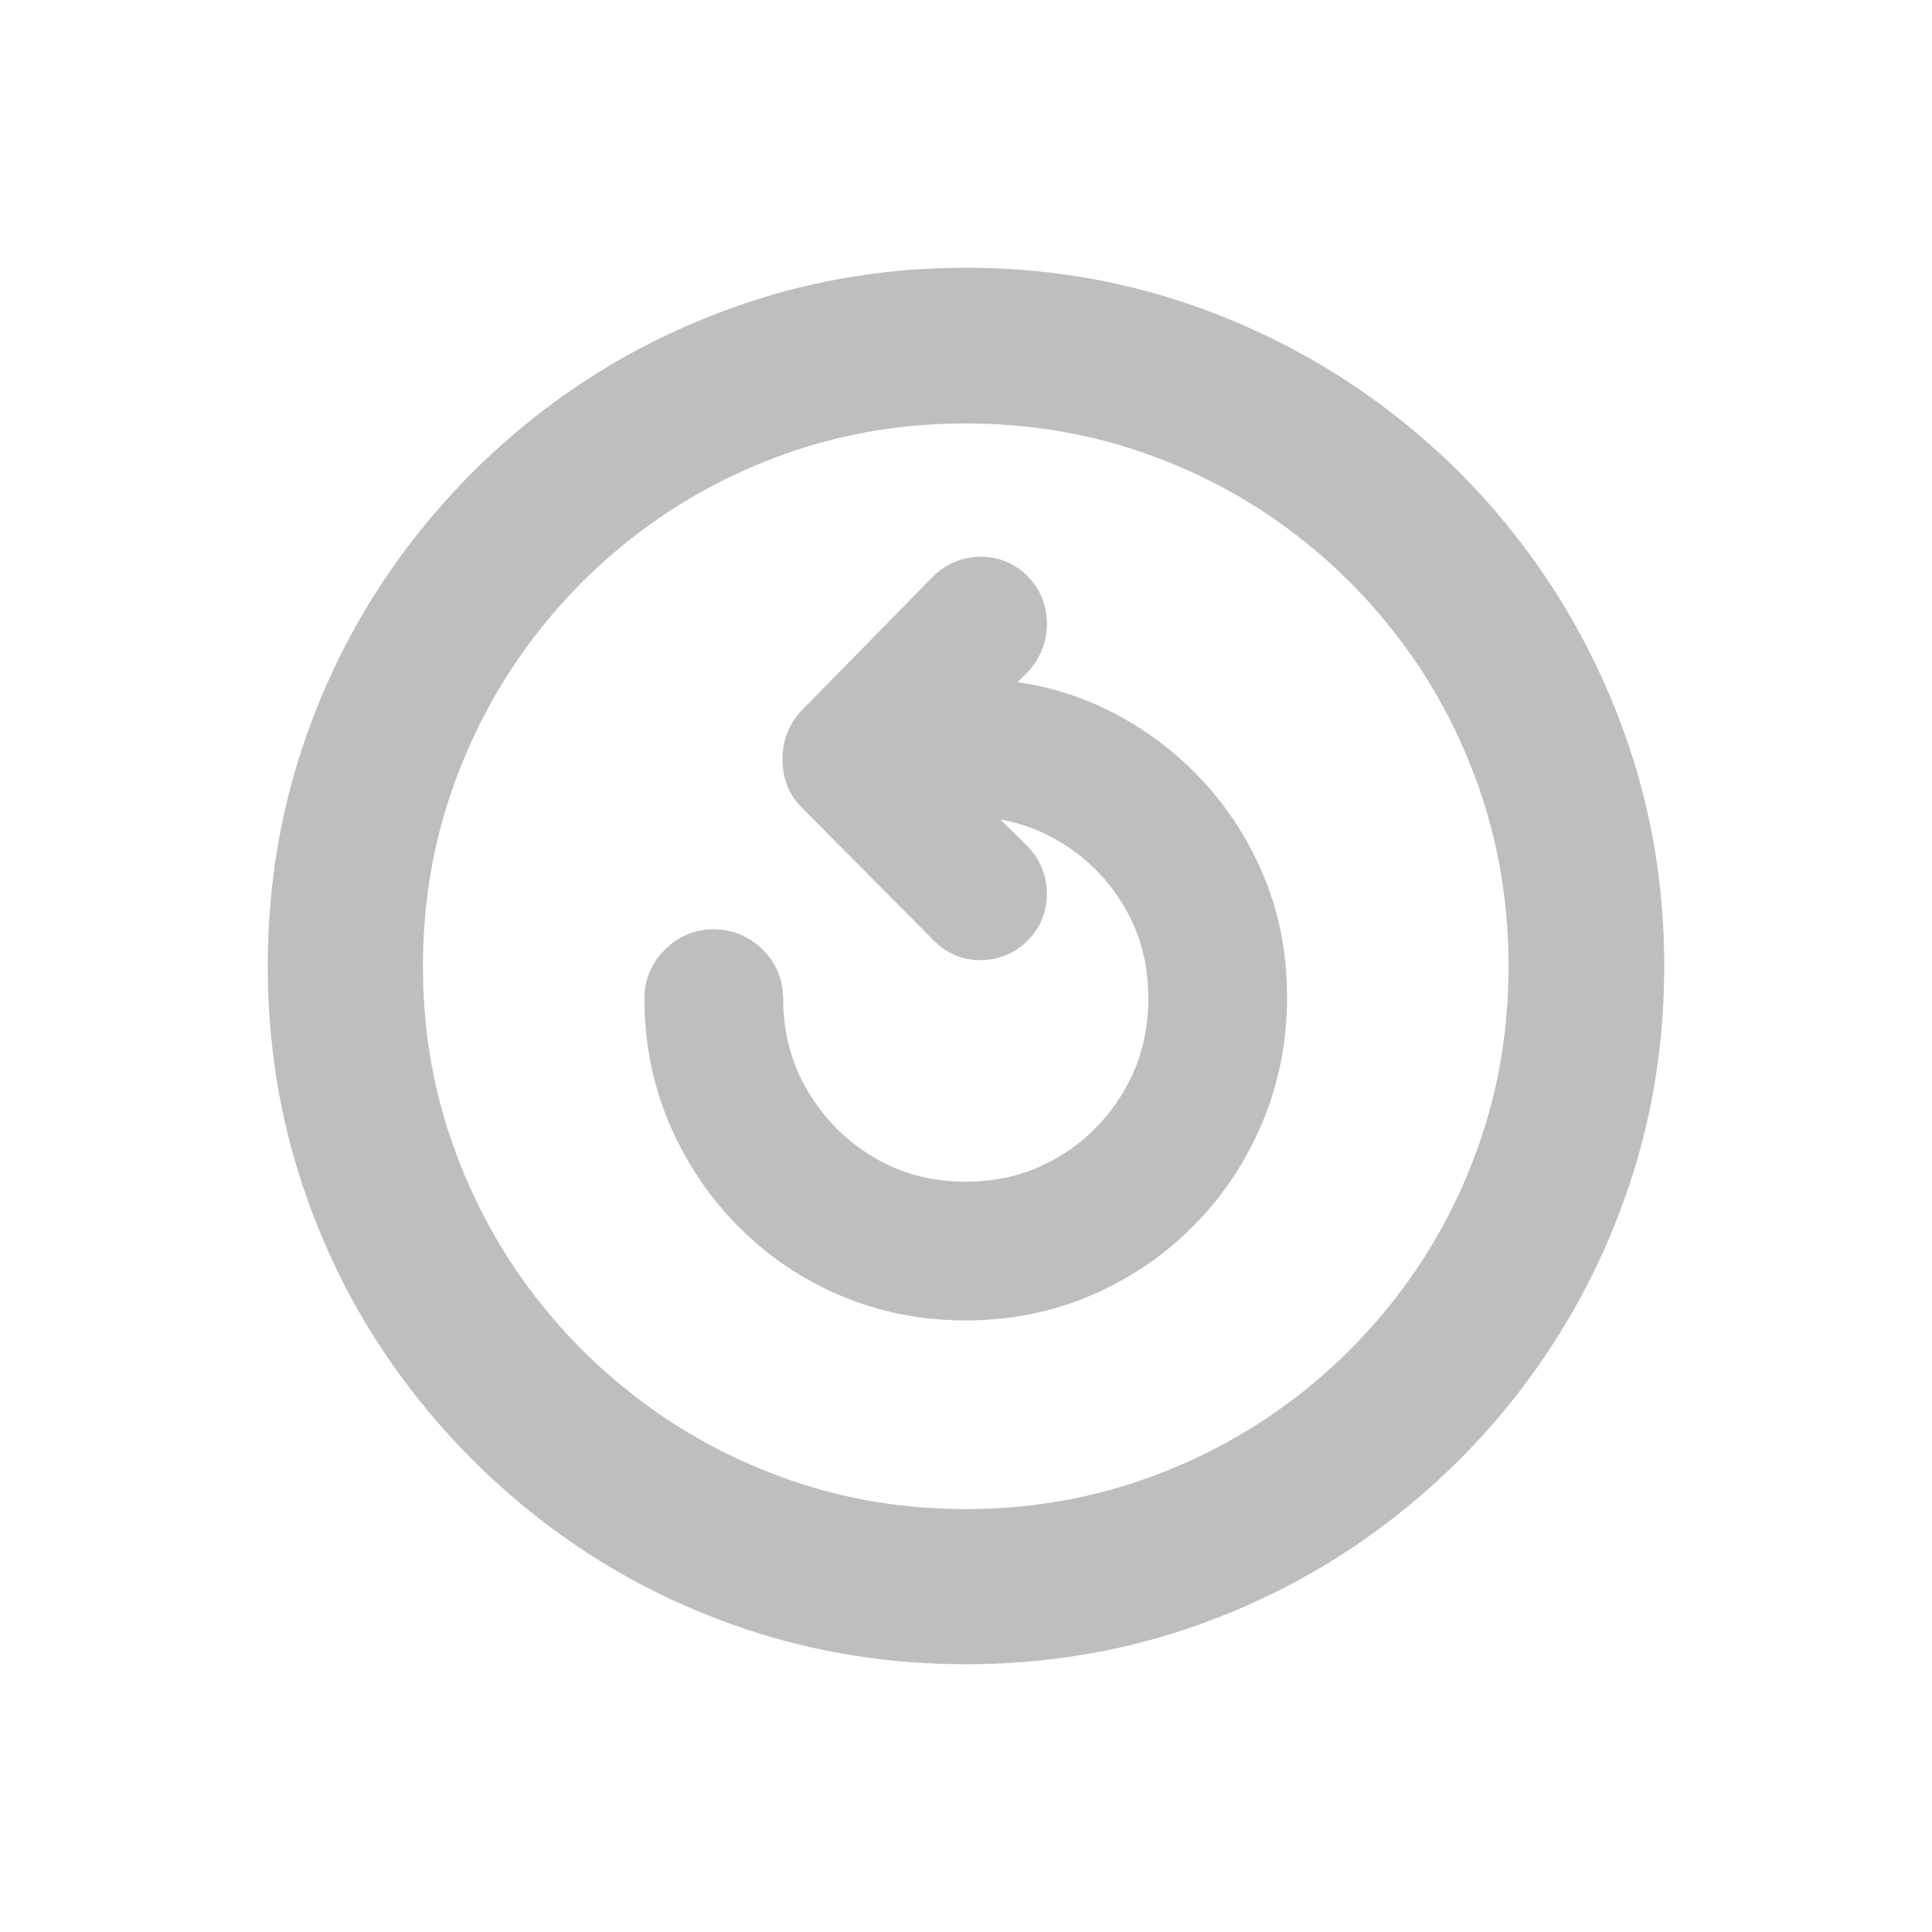
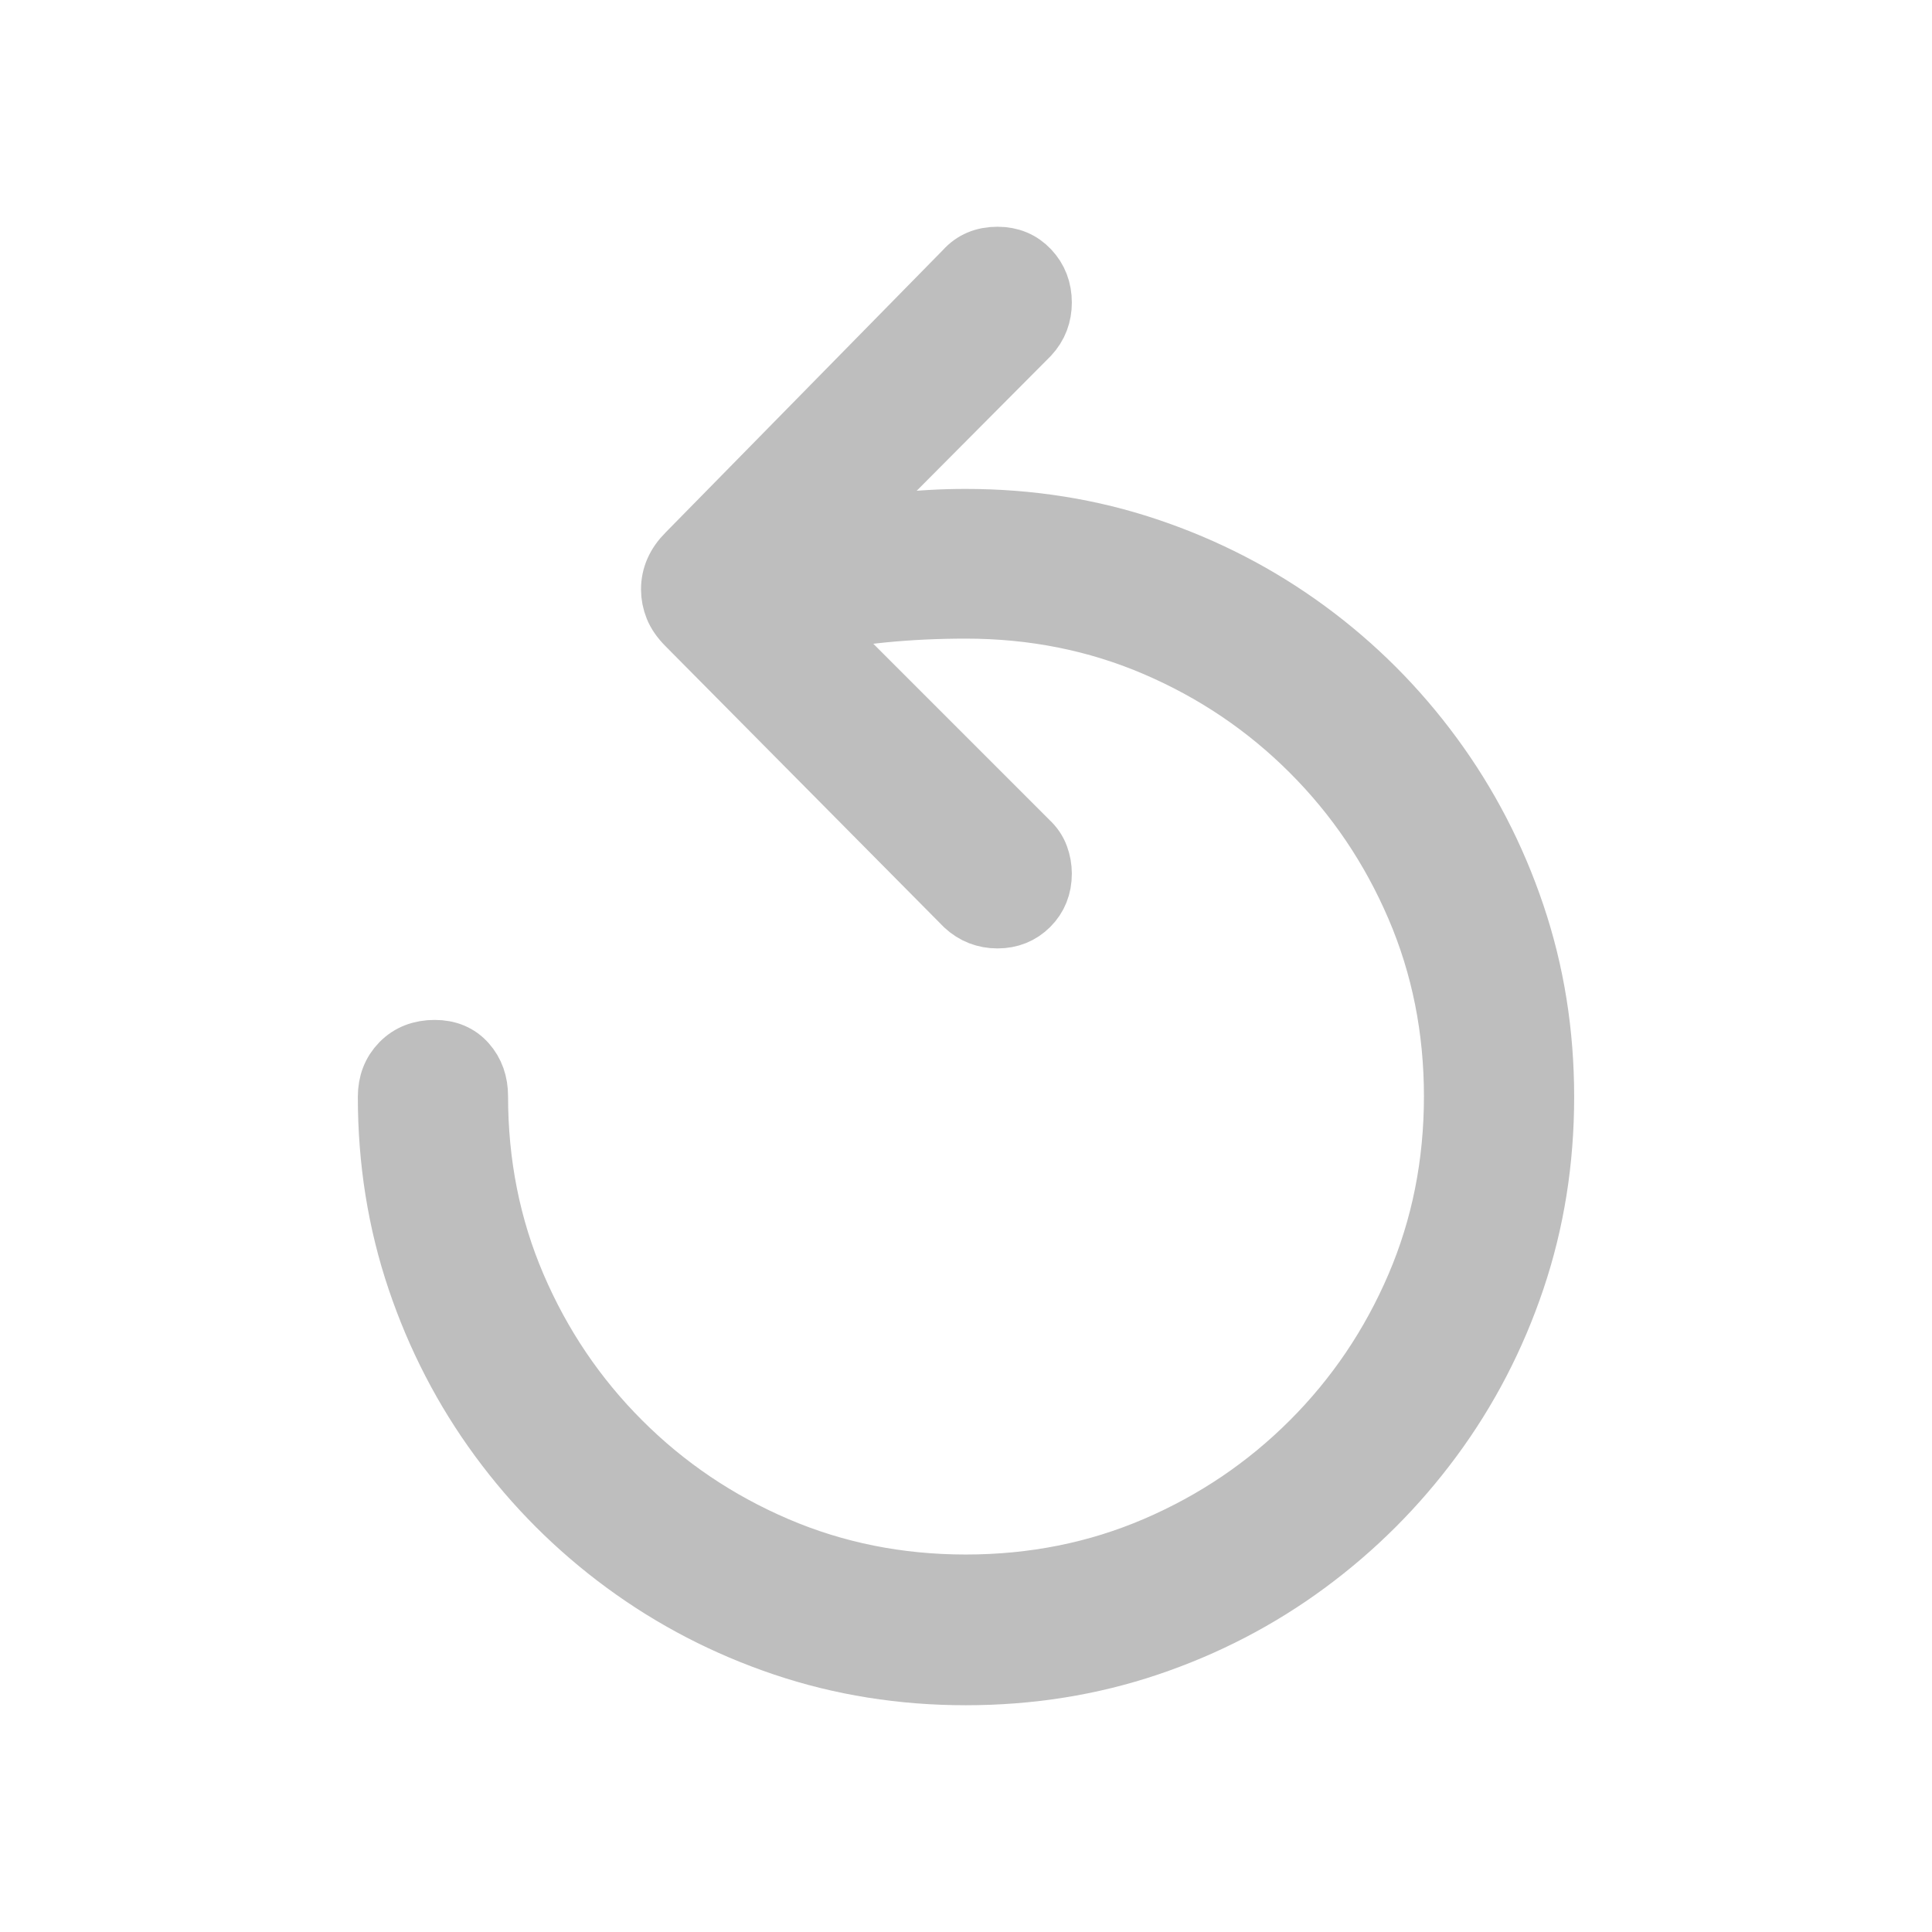
<svg xmlns="http://www.w3.org/2000/svg" width="16" height="16" viewBox="0 0 16 16">
  <defs>
    <style type="text/css" id="current-color-scheme">.ColorScheme-Text { color:#e0e0e0; }.ColorScheme-Background { color:#232629; }.ColorScheme-Highlight { color:#3daee9; }.ColorScheme-NegativeText { color:#da4453; }.ColorScheme-PositiveText { color:#27ae60; }.ColorScheme-NeutralText { color:#f67400; }</style>
  </defs>
-   <g class="ColorScheme-Text" fill="#bebebe" stroke="#bebebe" stroke-width="2.5" stroke-linejoin="round" transform="translate(1.4831,0) scale(0.197803)">
-     <g transform="scale(1,-1) translate(0,-80.88867)">
-       <path d="M 32.936,12.461 Q 28.316,12.461 24.116,13.868 Q 19.916,15.275 16.425,17.854 Q 12.934,20.432 10.355,23.923 Q 7.777,27.414 6.37,31.614 Q 4.963,35.814 4.963,40.434 Q 4.963,45.074 6.37,49.264 Q 7.777,53.453 10.355,56.955 Q 12.934,60.457 16.425,63.024 Q 19.916,65.592 24.116,67.01 Q 28.316,68.428 32.936,68.428 Q 37.576,68.428 41.766,67.01 Q 45.955,65.592 49.457,63.024 Q 52.959,60.457 55.526,56.955 Q 58.094,53.453 59.512,49.264 Q 60.93,45.074 60.93,40.434 Q 60.93,35.814 59.512,31.614 Q 58.094,27.414 55.526,23.923 Q 52.959,20.432 49.457,17.854 Q 45.955,15.275 41.766,13.868 Q 37.576,12.461 32.936,12.461 Z M 32.936,16.457 Q 36.91,16.457 40.509,17.671 Q 44.107,18.885 47.104,21.087 Q 50.102,23.289 52.304,26.286 Q 54.506,29.283 55.709,32.871 Q 56.912,36.459 56.912,40.434 Q 56.912,44.408 55.709,48.007 Q 54.506,51.605 52.304,54.603 Q 50.102,57.6 47.104,59.802 Q 44.107,62.004 40.509,63.207 Q 36.91,64.41 32.936,64.41 Q 28.961,64.41 25.373,63.207 Q 21.785,62.004 18.788,59.802 Q 15.791,57.6 13.589,54.603 Q 11.387,51.605 10.173,48.007 Q 8.959,44.408 8.959,40.434 Q 8.959,36.459 10.173,32.871 Q 11.387,29.283 13.589,26.286 Q 15.791,23.289 18.788,21.087 Q 21.785,18.885 25.373,17.671 Q 28.961,16.457 32.936,16.457 Z M 45.139,39.166 Q 45.139,36.588 44.193,34.354 Q 43.248,32.119 41.572,30.433 Q 39.896,28.746 37.684,27.801 Q 35.471,26.855 32.936,26.855 Q 30.379,26.855 28.166,27.801 Q 25.953,28.746 24.288,30.433 Q 22.623,32.119 21.678,34.332 Q 20.732,36.545 20.732,39.102 Q 20.732,39.768 21.227,40.251 Q 21.721,40.734 22.365,40.734 Q 23.053,40.734 23.547,40.251 Q 24.041,39.768 24.041,39.102 Q 24.041,36.609 25.233,34.59 Q 26.426,32.57 28.435,31.367 Q 30.443,30.164 32.936,30.164 Q 35.406,30.164 37.426,31.356 Q 39.445,32.549 40.638,34.579 Q 41.83,36.609 41.83,39.102 Q 41.83,41.572 40.638,43.581 Q 39.445,45.59 37.426,46.771 Q 35.406,47.953 32.936,47.953 Q 32.484,47.953 32.076,47.921 Q 31.668,47.889 31.346,47.824 L 34.59,44.623 Q 35.084,44.15 35.084,43.463 Q 35.084,42.818 34.633,42.378 Q 34.182,41.938 33.537,41.938 Q 32.936,41.938 32.484,42.389 L 26.963,47.953 Q 26.512,48.383 26.512,49.092 Q 26.512,49.801 26.963,50.273 L 32.398,55.816 Q 32.613,56.053 32.914,56.192 Q 33.215,56.332 33.559,56.332 Q 34.203,56.332 34.644,55.881 Q 35.084,55.43 35.084,54.764 Q 35.084,54.463 34.977,54.173 Q 34.869,53.883 34.654,53.646 L 32.119,51.09 Q 32.377,51.133 32.699,51.165 Q 33.021,51.197 33.344,51.197 Q 35.707,51.197 37.823,50.273 Q 39.939,49.35 41.594,47.706 Q 43.248,46.062 44.193,43.882 Q 45.139,41.701 45.139,39.166 Z" />
+   <g class="ColorScheme-Text" fill="#bebebe" stroke="#bebebe" stroke-width="2.5" stroke-linejoin="round" transform="translate(2.2306,0) scale(0.197383)">
+     <g transform="scale(1,-1) translate(0,-81.06055)">
+       <path d="M 53.496,35.041 Q 53.496,31.002 52.271,27.371 Q 51.047,23.74 48.812,20.711 Q 46.578,17.682 43.549,15.447 Q 40.52,13.213 36.889,11.988 Q 33.258,10.764 29.219,10.764 Q 25.201,10.764 21.57,11.988 Q 17.939,13.213 14.899,15.447 Q 11.859,17.682 9.636,20.711 Q 7.412,23.74 6.188,27.371 Q 4.963,31.002 4.963,35.041 Q 4.963,35.9 5.511,36.459 Q 6.059,37.018 6.939,37.018 Q 7.777,37.018 8.271,36.459 Q 8.766,35.9 8.766,35.062 Q 8.766,30.809 10.355,27.103 Q 11.945,23.396 14.76,20.582 Q 17.574,17.768 21.28,16.178 Q 24.986,14.588 29.219,14.588 Q 33.473,14.588 37.179,16.178 Q 40.885,17.768 43.699,20.582 Q 46.514,23.396 48.104,27.103 Q 49.693,30.809 49.693,35.062 Q 49.693,39.295 48.104,43.001 Q 46.514,46.707 43.699,49.521 Q 40.885,52.336 37.179,53.926 Q 33.473,55.516 29.219,55.516 Q 27.436,55.516 25.771,55.354 Q 24.105,55.193 22.773,54.85 L 31.861,45.762 Q 32.162,45.482 32.291,45.128 Q 32.42,44.773 32.42,44.408 Q 32.42,43.592 31.883,43.055 Q 31.346,42.518 30.551,42.518 Q 29.756,42.518 29.176,43.055 L 17.51,54.828 Q 17.145,55.193 16.994,55.569 Q 16.844,55.945 16.844,56.332 Q 16.844,57.17 17.51,57.836 L 29.176,69.717 Q 29.691,70.297 30.551,70.297 Q 31.367,70.297 31.894,69.738 Q 32.42,69.18 32.42,68.363 Q 32.42,67.977 32.291,67.633 Q 32.162,67.289 31.883,66.988 L 23.633,58.695 Q 24.814,58.953 26.254,59.125 Q 27.693,59.297 29.219,59.297 Q 33.258,59.297 36.889,58.072 Q 40.52,56.848 43.549,54.624 Q 46.578,52.4 48.812,49.36 Q 51.047,46.32 52.271,42.689 Q 53.496,39.059 53.496,35.041 Z" />
    </g>
  </g>
</svg>
